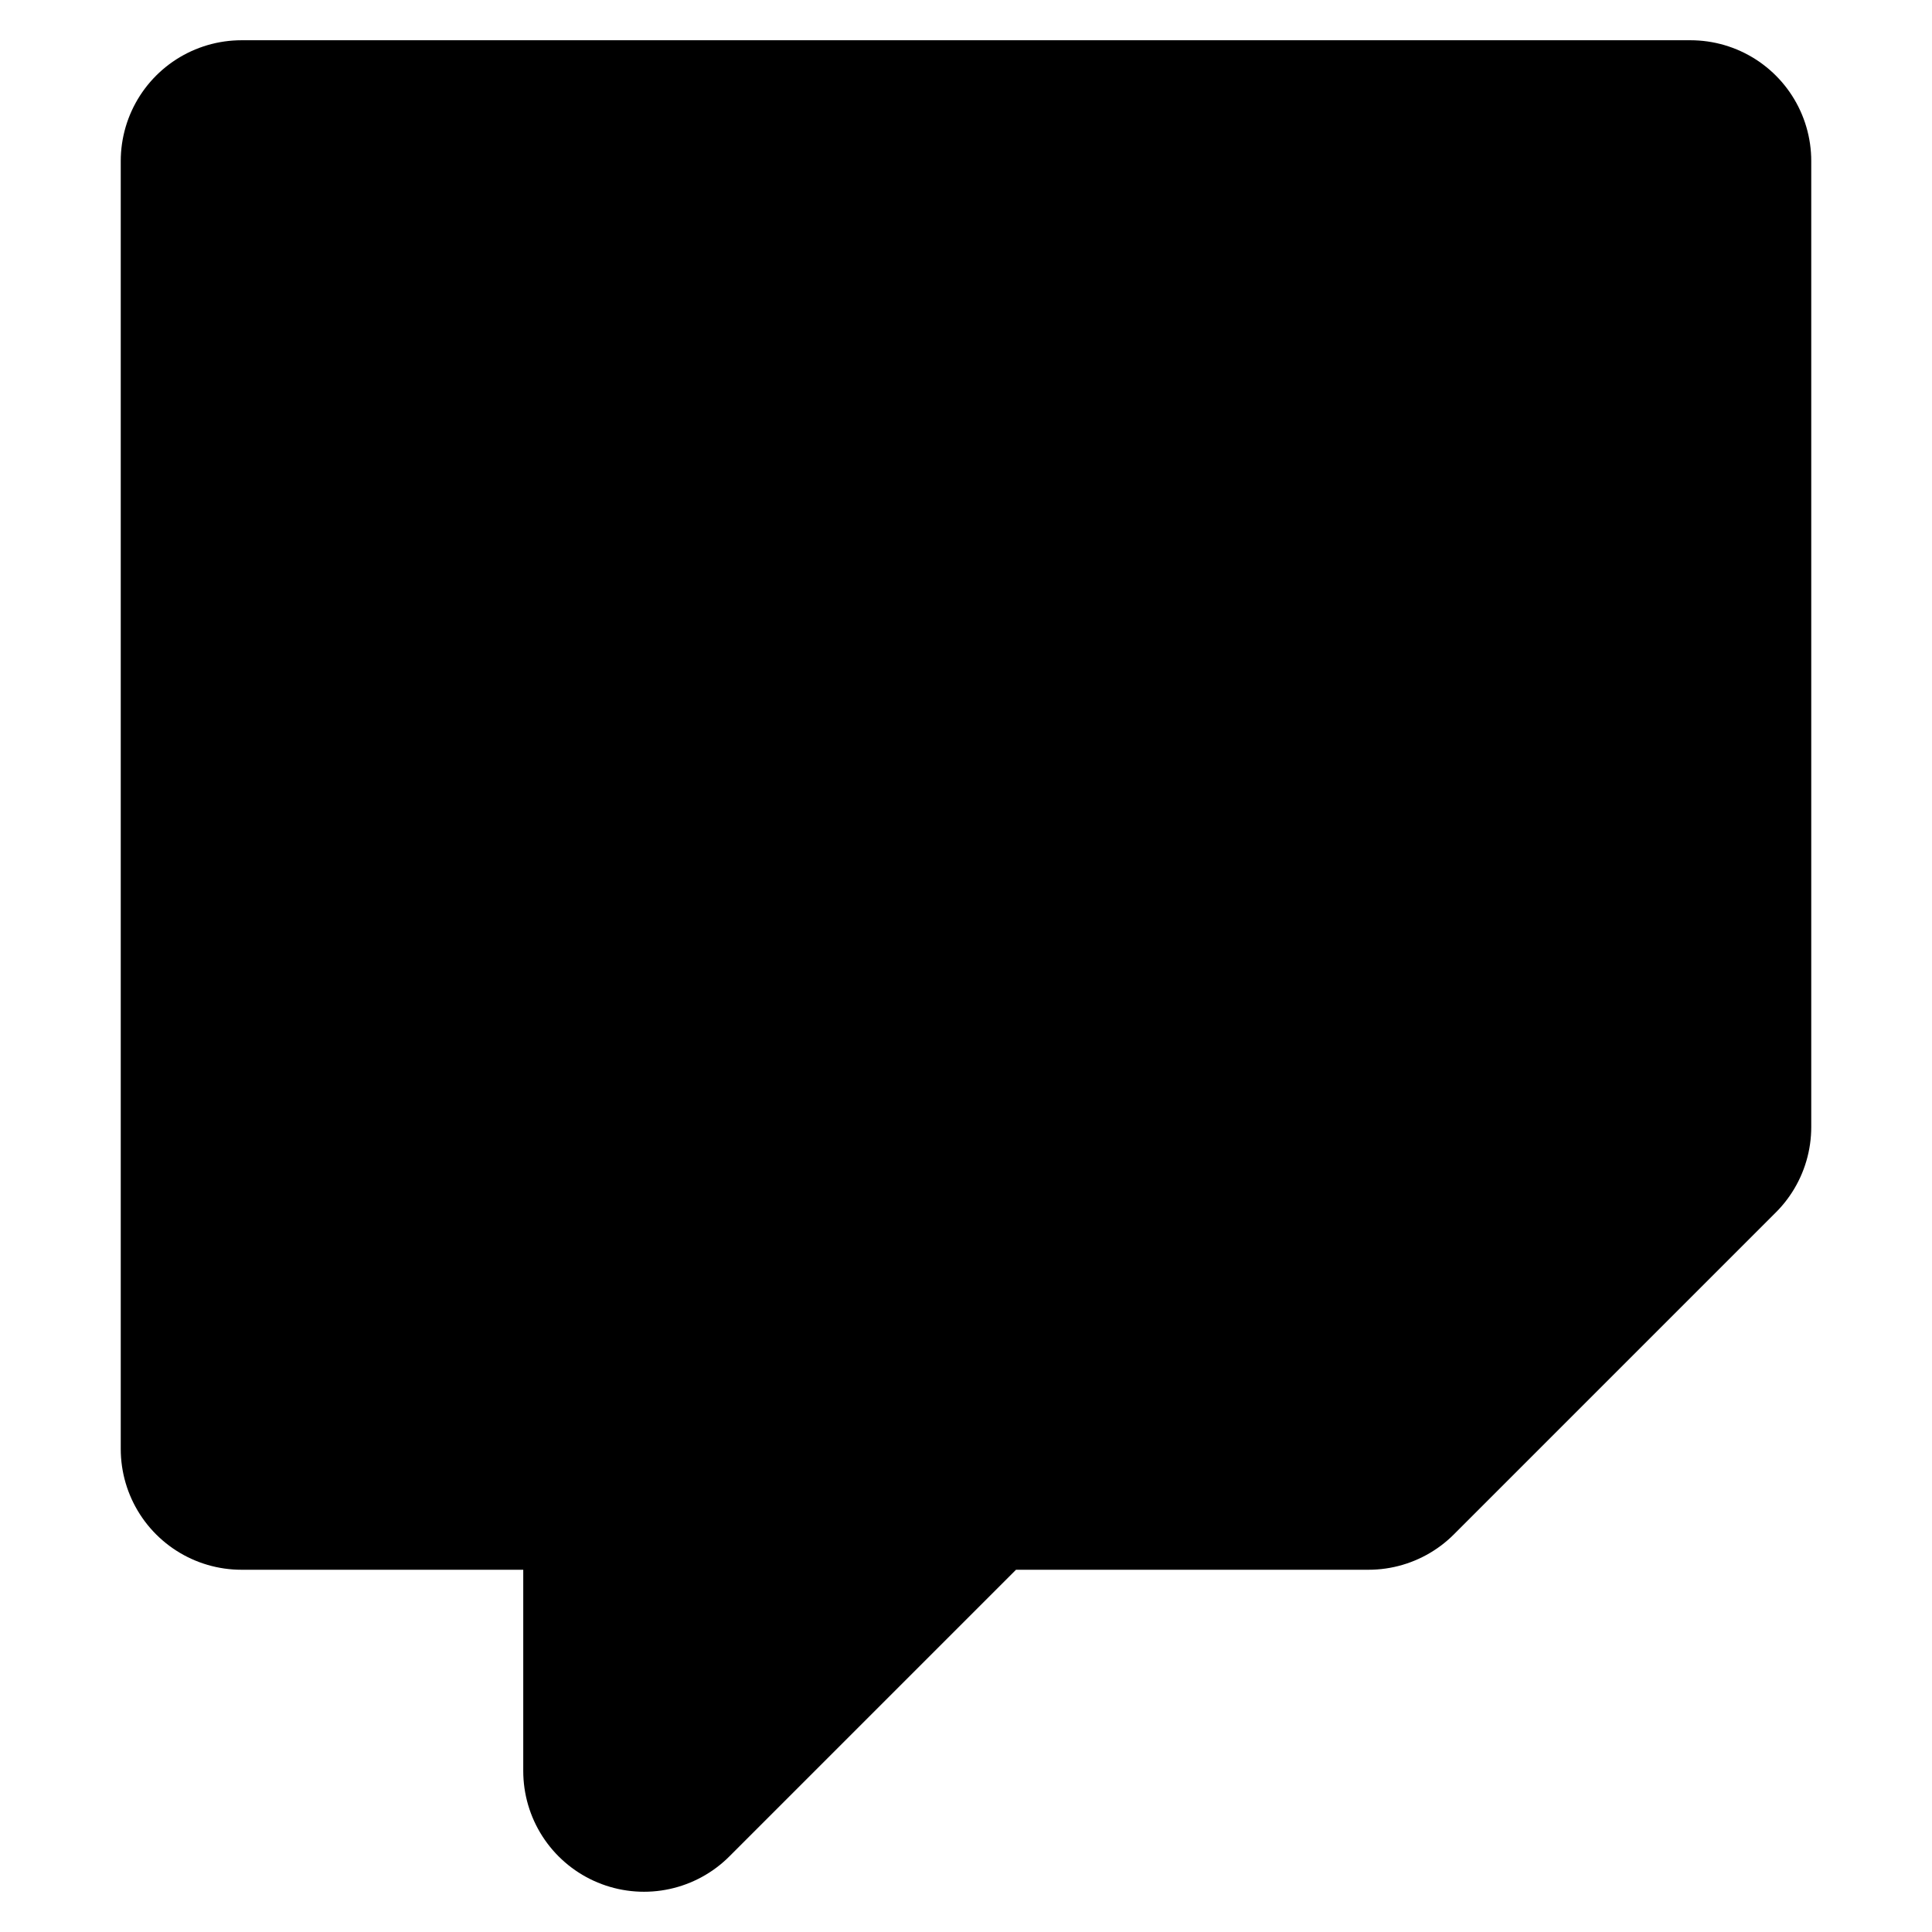
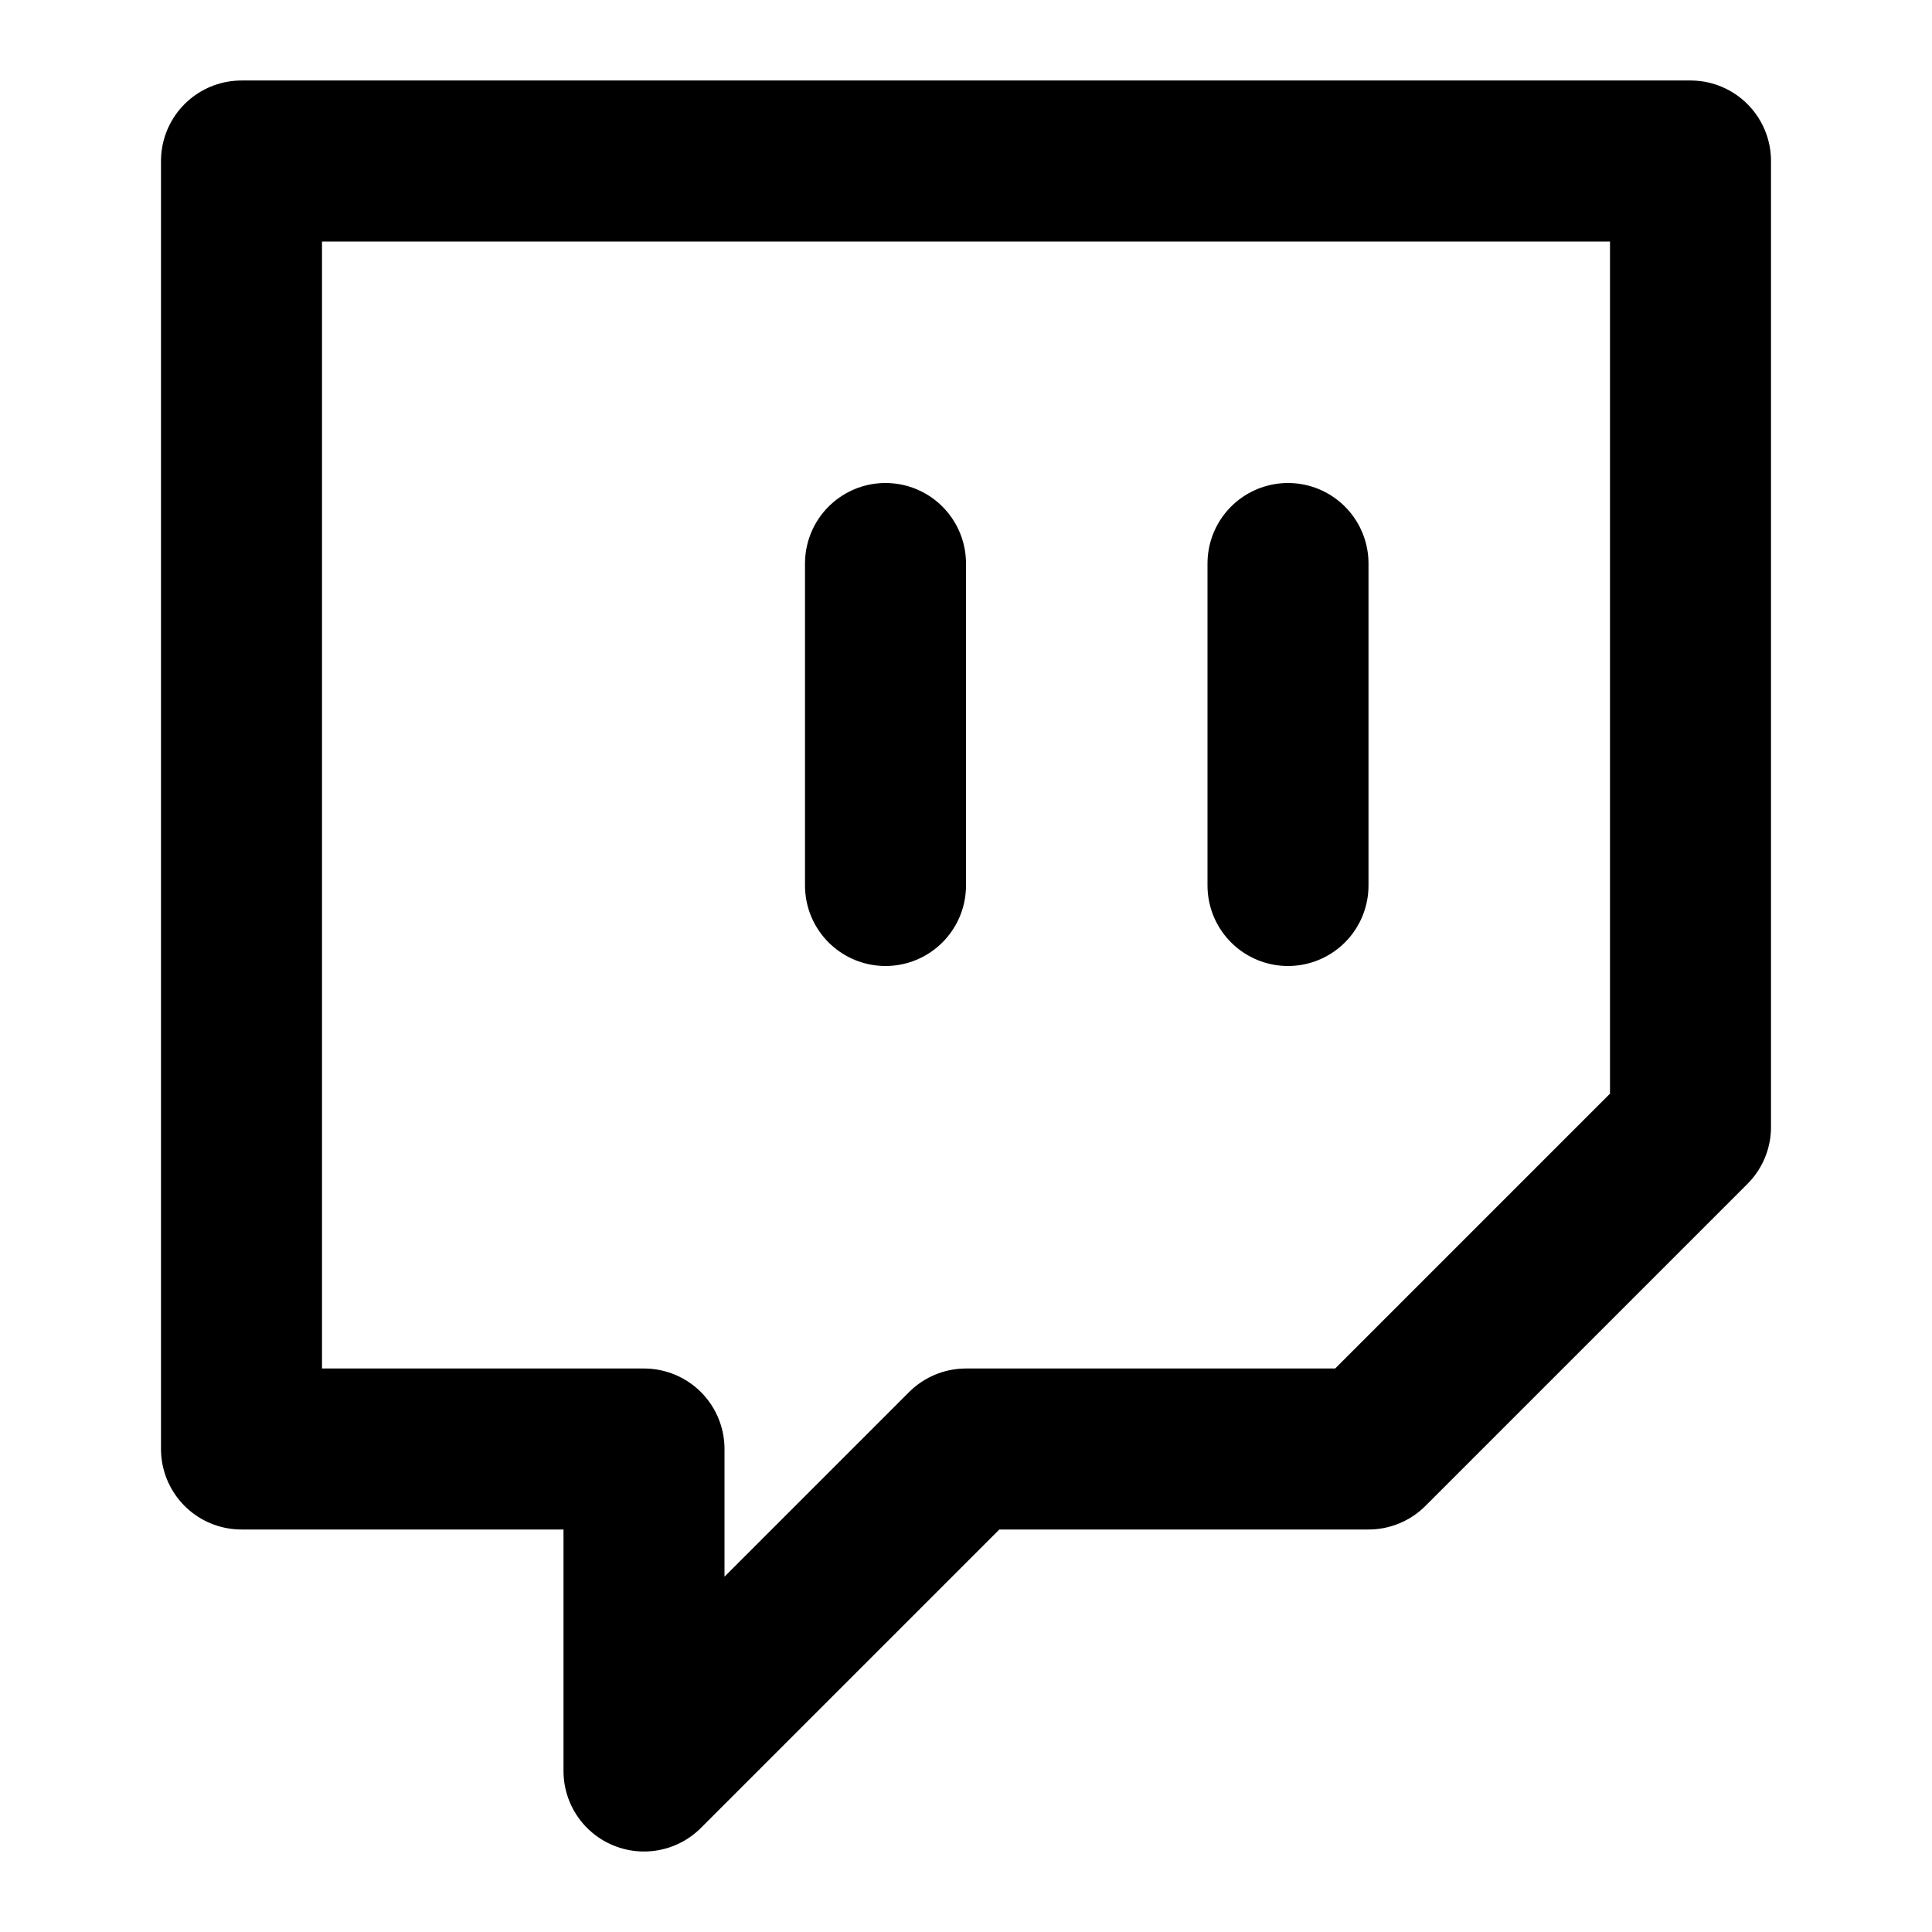
- <svg xmlns="http://www.w3.org/2000/svg" width="1em" height="1em">
-   <g id="tuiIconTwitch">
-     <svg x="50%" y="50%" width="1em" height="1em" overflow="visible" viewBox="0 0 16 16">
-       <svg x="-8" y="-8">
-         <svg width="16" height="16" viewBox="0 0 24 24" stroke="currentColor" stroke-width="3" stroke-linecap="round" stroke-linejoin="round">
-           <path d="M21 2H3v16h5v4l4-4h5l4-4V2zm-10 9V7m5 4V7" />
-         </svg>
-       </svg>
-     </svg>
-   </g>
+ <svg xmlns="http://www.w3.org/2000/svg" class="lucide lucide-twitch" width="24" height="24" viewBox="0 0 24 24" fill="none" stroke="currentColor" stroke-width="2" stroke-linecap="round" stroke-linejoin="round">
+   <path vector-effect="non-scaling-stroke" d="M21 2H3v16h5v4l4-4h5l4-4V2zm-10 9V7m5 4V7" />
</svg>
